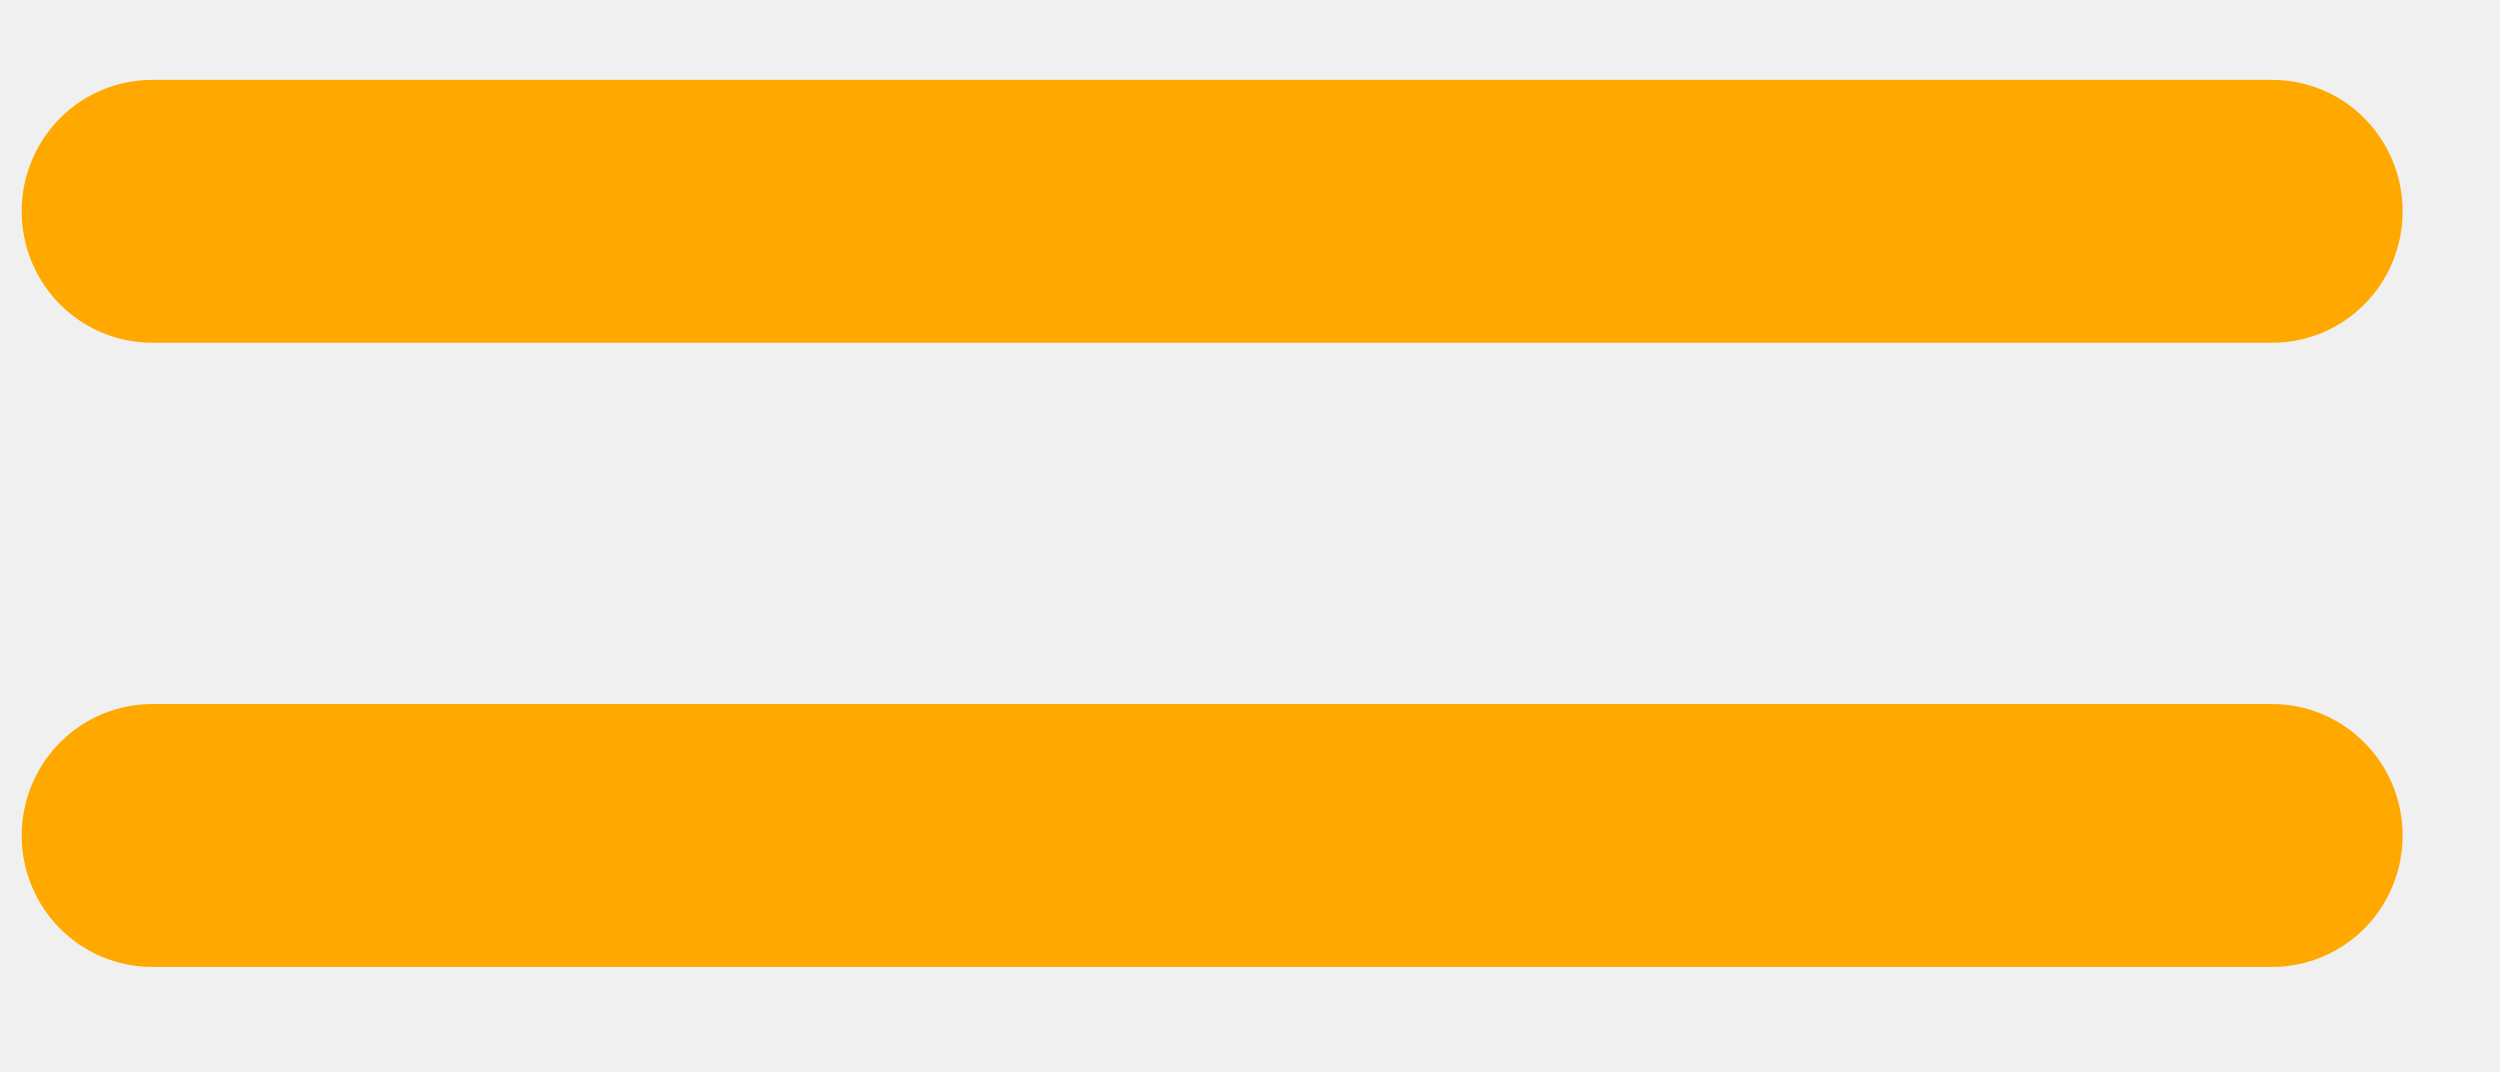
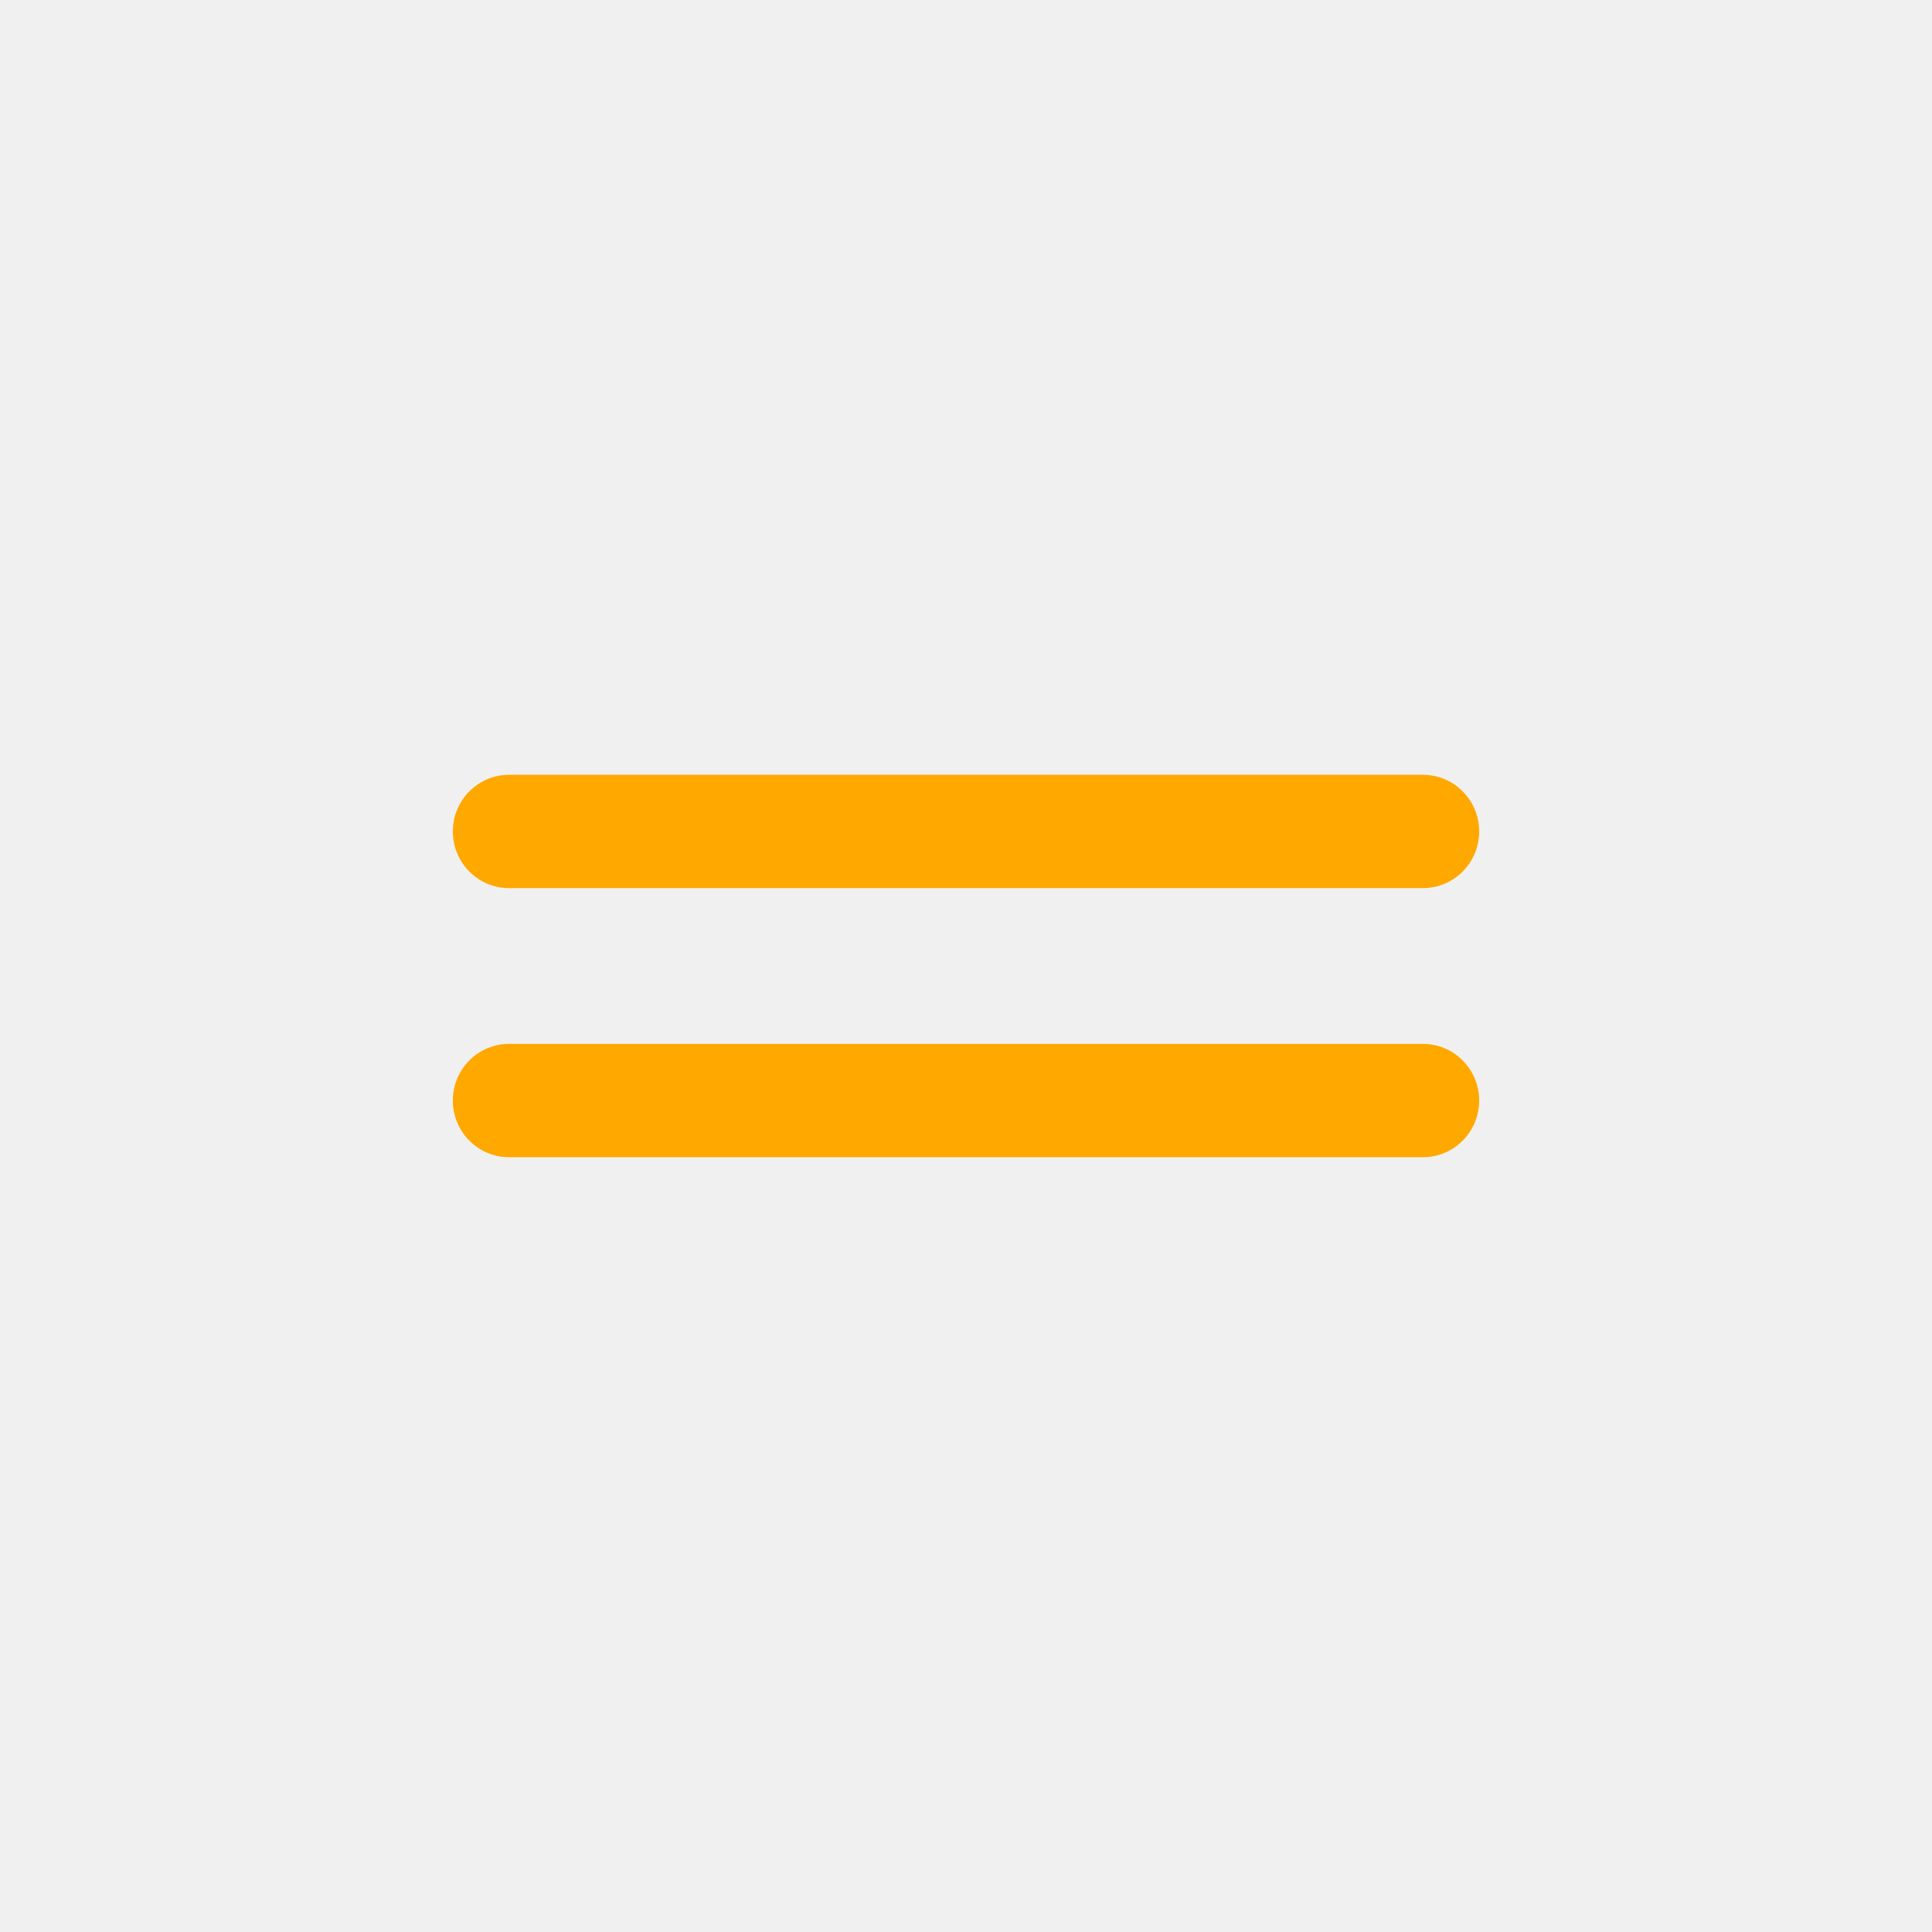
- <svg xmlns="http://www.w3.org/2000/svg" width="21" height="9" viewBox="0 0 21 9" fill="none">
-   <path d="M19.086 8.122H1.278C0.987 8.122 0.709 8.006 0.503 7.799C0.298 7.592 0.182 7.311 0.182 7.018C0.182 6.725 0.298 6.445 0.503 6.238C0.709 6.031 0.987 5.914 1.278 5.914H19.086C19.377 5.914 19.656 6.031 19.861 6.238C20.067 6.445 20.182 6.725 20.182 7.018C20.182 7.311 20.067 7.592 19.861 7.799C19.656 8.006 19.377 8.122 19.086 8.122Z" fill="#FFA800" />
-   <path d="M19.086 2.879H1.278C0.987 2.879 0.709 2.763 0.503 2.556C0.298 2.349 0.182 2.068 0.182 1.775C0.182 1.482 0.298 1.201 0.503 0.994C0.709 0.787 0.987 0.671 1.278 0.671L19.086 0.671C19.377 0.671 19.656 0.787 19.861 0.994C20.067 1.201 20.182 1.482 20.182 1.775C20.182 2.068 20.067 2.349 19.861 2.556C19.656 2.763 19.377 2.879 19.086 2.879Z" fill="#FFA800" />
+ <svg xmlns="http://www.w3.org/2000/svg" width="32" height="32" viewBox="0 0 32 32" fill="none">
+   <g clip-path="url(#clip0_75609_16182)">
+     <path d="M23.569 19.167L8.432 19.167C8.184 19.167 7.948 19.068 7.773 18.892C7.598 18.716 7.5 18.477 7.5 18.228C7.5 17.98 7.598 17.741 7.773 17.565C7.948 17.389 8.184 17.29 8.432 17.29L23.569 17.29C23.816 17.29 24.052 17.389 24.227 17.565C24.402 17.741 24.5 17.98 24.5 18.228C24.5 18.477 24.402 18.716 24.227 18.892C24.052 19.068 23.816 19.167 23.569 19.167Z" fill="#FFA800" />
+     <path d="M23.569 14.71L8.432 14.71C8.184 14.71 7.948 14.611 7.773 14.435C7.598 14.259 7.5 14.02 7.5 13.771C7.5 13.523 7.598 13.284 7.773 13.108C7.948 12.932 8.184 12.833 8.432 12.833L23.569 12.833C23.816 12.833 24.052 12.932 24.227 13.108C24.402 13.284 24.5 13.523 24.5 13.771C24.5 14.02 24.402 14.259 24.227 14.435C24.052 14.611 23.816 14.71 23.569 14.71Z" fill="#FFA800" />
+   </g>
+   <defs>
+     <clipPath id="clip0_75609_16182">
+       <rect width="17" height="6.333" fill="white" transform="translate(7.5 12.8333)" />
+     </clipPath>
+   </defs>
</svg>
